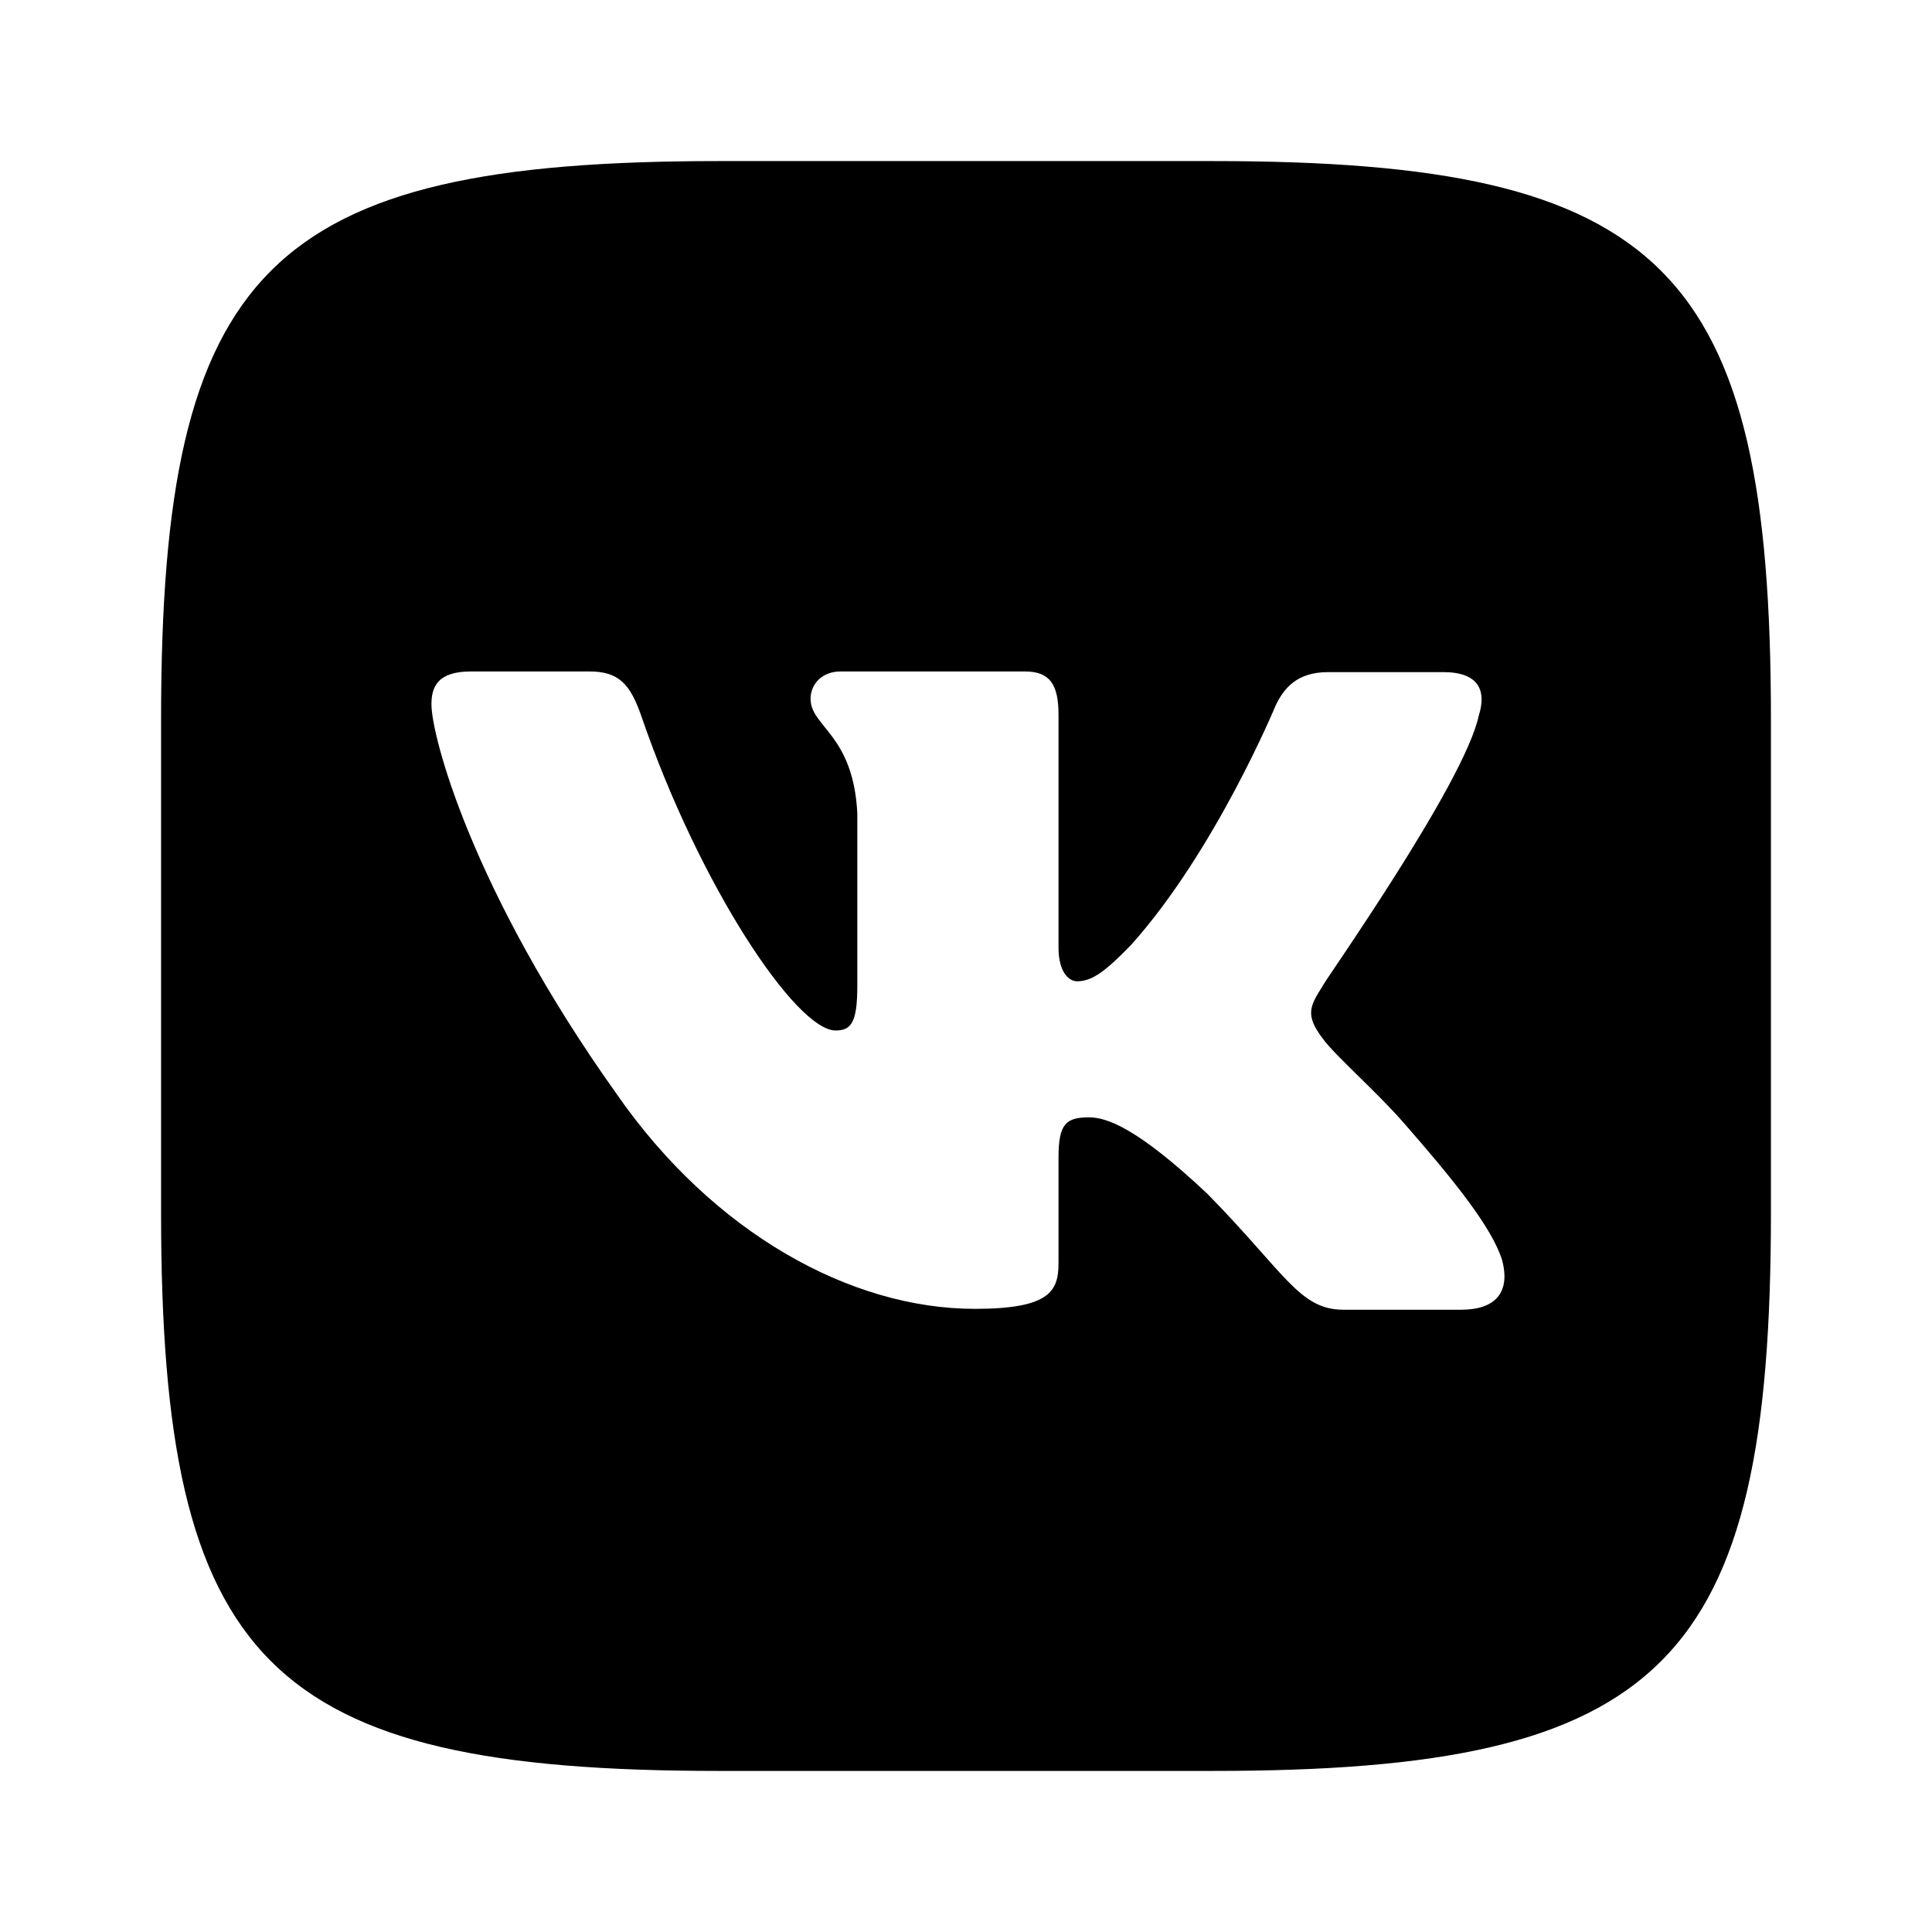
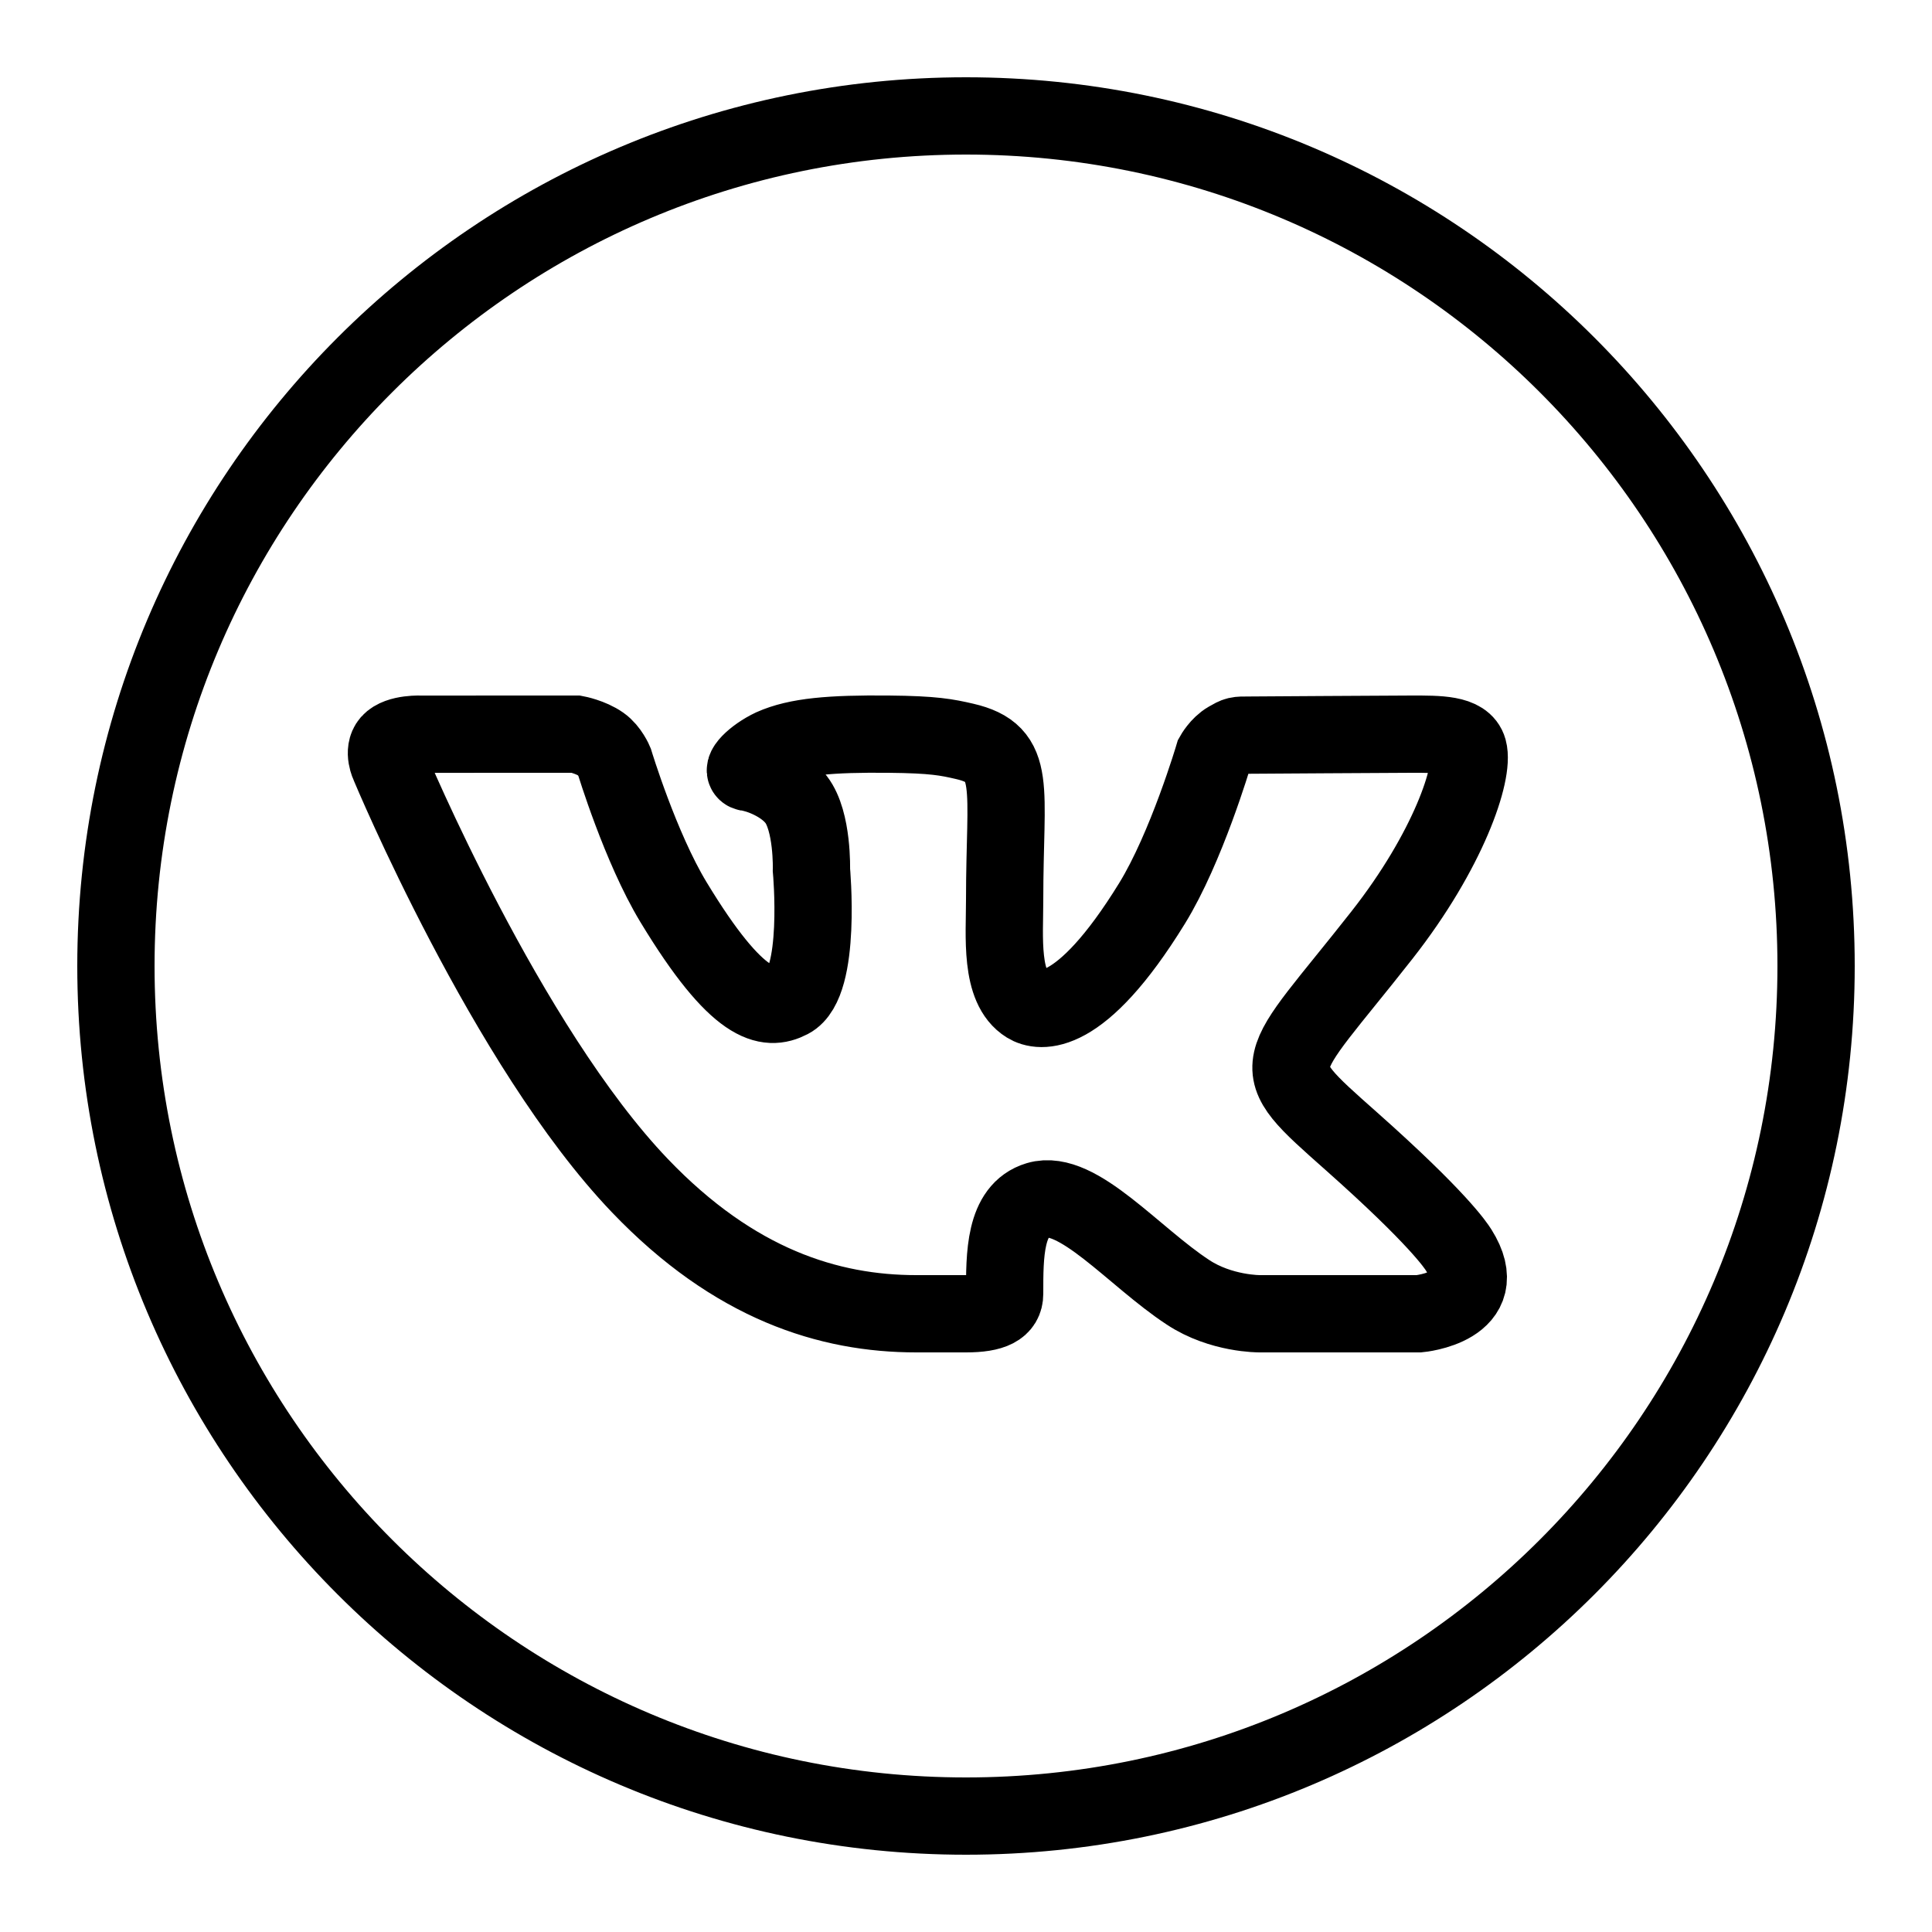
- <svg xmlns="http://www.w3.org/2000/svg" id="vk" width="35px" height="px" viewBox="0 0 35 35" version="1.1">
-   <g id="surface1">
-     <path style=" stroke:none;fill-rule:nonzero;fill:rgb(0%,0%,0%);fill-opacity:1;" d="M 21.977 2.918 L 13.023 2.918 C 4.855 2.918 2.918 4.855 2.918 13.023 L 2.918 21.977 C 2.918 30.145 4.855 32.082 13.023 32.082 L 21.977 32.082 C 30.145 32.082 32.082 30.145 32.082 21.977 L 32.082 13.023 C 32.082 4.855 30.145 2.918 21.977 2.918 M 26.469 23.727 L 24.34 23.727 C 23.539 23.727 23.289 23.07 21.875 21.629 C 20.59 20.418 20.039 20.242 19.73 20.242 C 19.309 20.242 19.176 20.359 19.176 20.973 L 19.176 22.883 C 19.176 23.391 19.016 23.711 17.66 23.711 C 15.414 23.711 12.922 22.34 11.172 19.82 C 8.531 16.113 7.816 13.316 7.816 12.762 C 7.816 12.453 7.918 12.164 8.531 12.164 L 10.676 12.164 C 11.215 12.164 11.418 12.395 11.621 12.98 C 12.672 16.043 14.422 18.668 15.137 18.668 C 15.414 18.668 15.531 18.535 15.531 17.863 L 15.531 14.73 C 15.457 13.301 14.684 13.168 14.684 12.66 C 14.684 12.395 14.891 12.164 15.227 12.164 L 18.566 12.164 C 19.016 12.164 19.176 12.395 19.176 12.949 L 19.176 17.164 C 19.176 17.617 19.367 17.777 19.512 17.777 C 19.773 17.777 20.008 17.617 20.488 17.121 C 22.02 15.414 23.113 12.773 23.113 12.773 C 23.262 12.469 23.492 12.176 24.062 12.176 L 26.148 12.176 C 26.789 12.176 26.934 12.512 26.789 12.965 C 26.527 14.203 23.93 17.863 23.961 17.863 C 23.727 18.23 23.641 18.391 23.961 18.812 C 24.18 19.117 24.922 19.762 25.418 20.328 C 26.324 21.363 27.023 22.227 27.211 22.824 C 27.371 23.422 27.082 23.727 26.469 23.727 Z M 26.469 23.727 " />
-   </g>
+ <svg xmlns="http://www.w3.org/2000/svg" id="vk" fill="#000000" viewBox="0 0 50 50" width="35px" height="35px">
+   <path fill="none" stroke="#000000" stroke-miterlimit="10" stroke-width="2" d="M34.973,29.535c2.237,1.986,2.702,2.695,2.778,2.816C38.678,33.821,36.723,34,36.723,34h-4.12c0,0-1.003,0.011-1.86-0.557c-1.397-0.915-2.86-2.689-3.889-2.381C25.992,31.32,26,32.486,26,33.483C26,33.84,25.693,34,25,34s-0.981,0-1.288,0c-2.257,0-4.706-0.76-7.149-3.313c-3.456-3.609-6.487-10.879-6.487-10.879s-0.179-0.366,0.016-0.589c0.221-0.25,0.822-0.218,0.822-0.218L14.909,19c0,0,0.376,0.071,0.646,0.261c0.223,0.156,0.347,0.454,0.347,0.454s0.671,2.216,1.526,3.629c1.67,2.758,2.447,2.827,3.014,2.531C21.27,25.445,21,22.513,21,22.513s0.037-1.259-0.395-1.82c-0.333-0.434-0.97-0.665-1.248-0.701c-0.225-0.029,0.151-0.423,0.63-0.648C20.627,19.059,21.498,18.986,23,19c1.169,0.011,1.506,0.081,1.962,0.186C26.341,19.504,26,20.343,26,23.289c0,0.944-0.13,2.271,0.582,2.711c0.307,0.19,1.359,0.422,3.231-2.618c0.889-1.441,1.596-3.834,1.596-3.834s0.146-0.263,0.373-0.393c0.232-0.133,0.225-0.13,0.543-0.13c0.318,0,3.507-0.025,4.207-0.025c0.699,0,1.355-0.008,1.468,0.402c0.162,0.589-0.515,2.607-2.234,4.797C32.944,27.793,32.63,27.457,34.973,29.535z" />
+   <path fill="none" stroke="#000000" stroke-linecap="round" stroke-miterlimit="10" stroke-width="2" d="M25 3A22 22 0 1 0 25 47A22 22 0 1 0 25 3Z" />
</svg>
